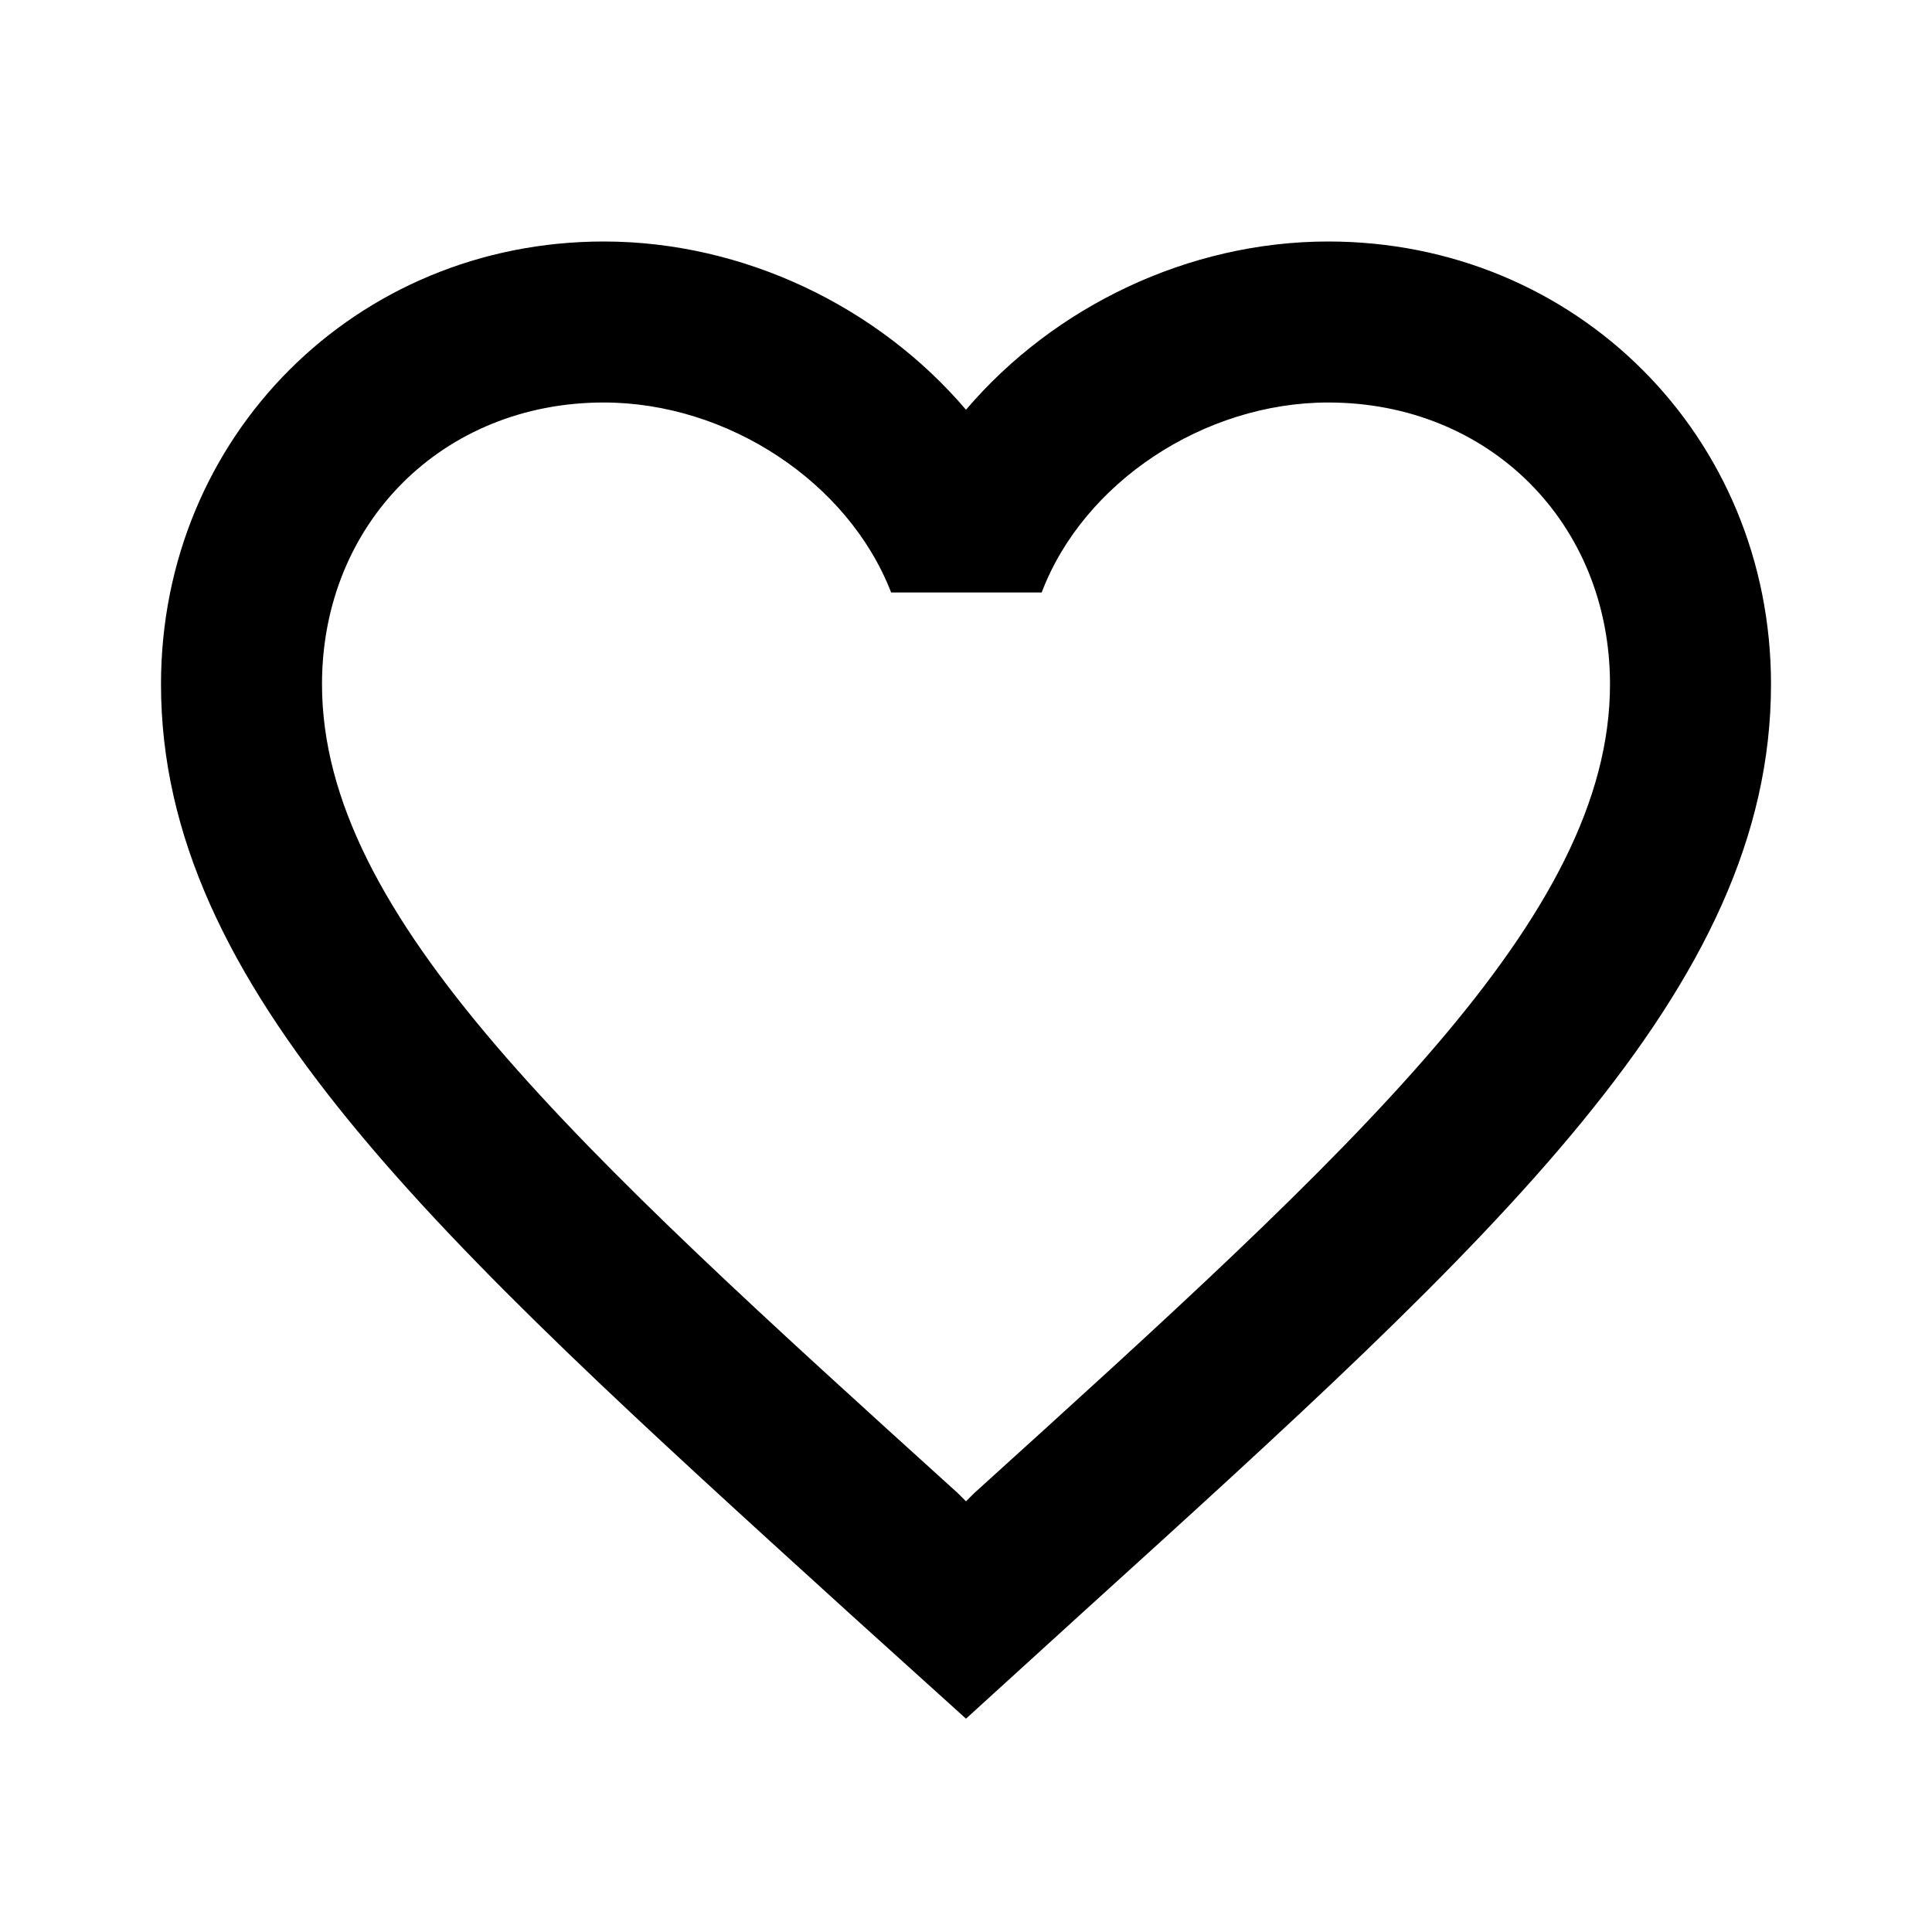
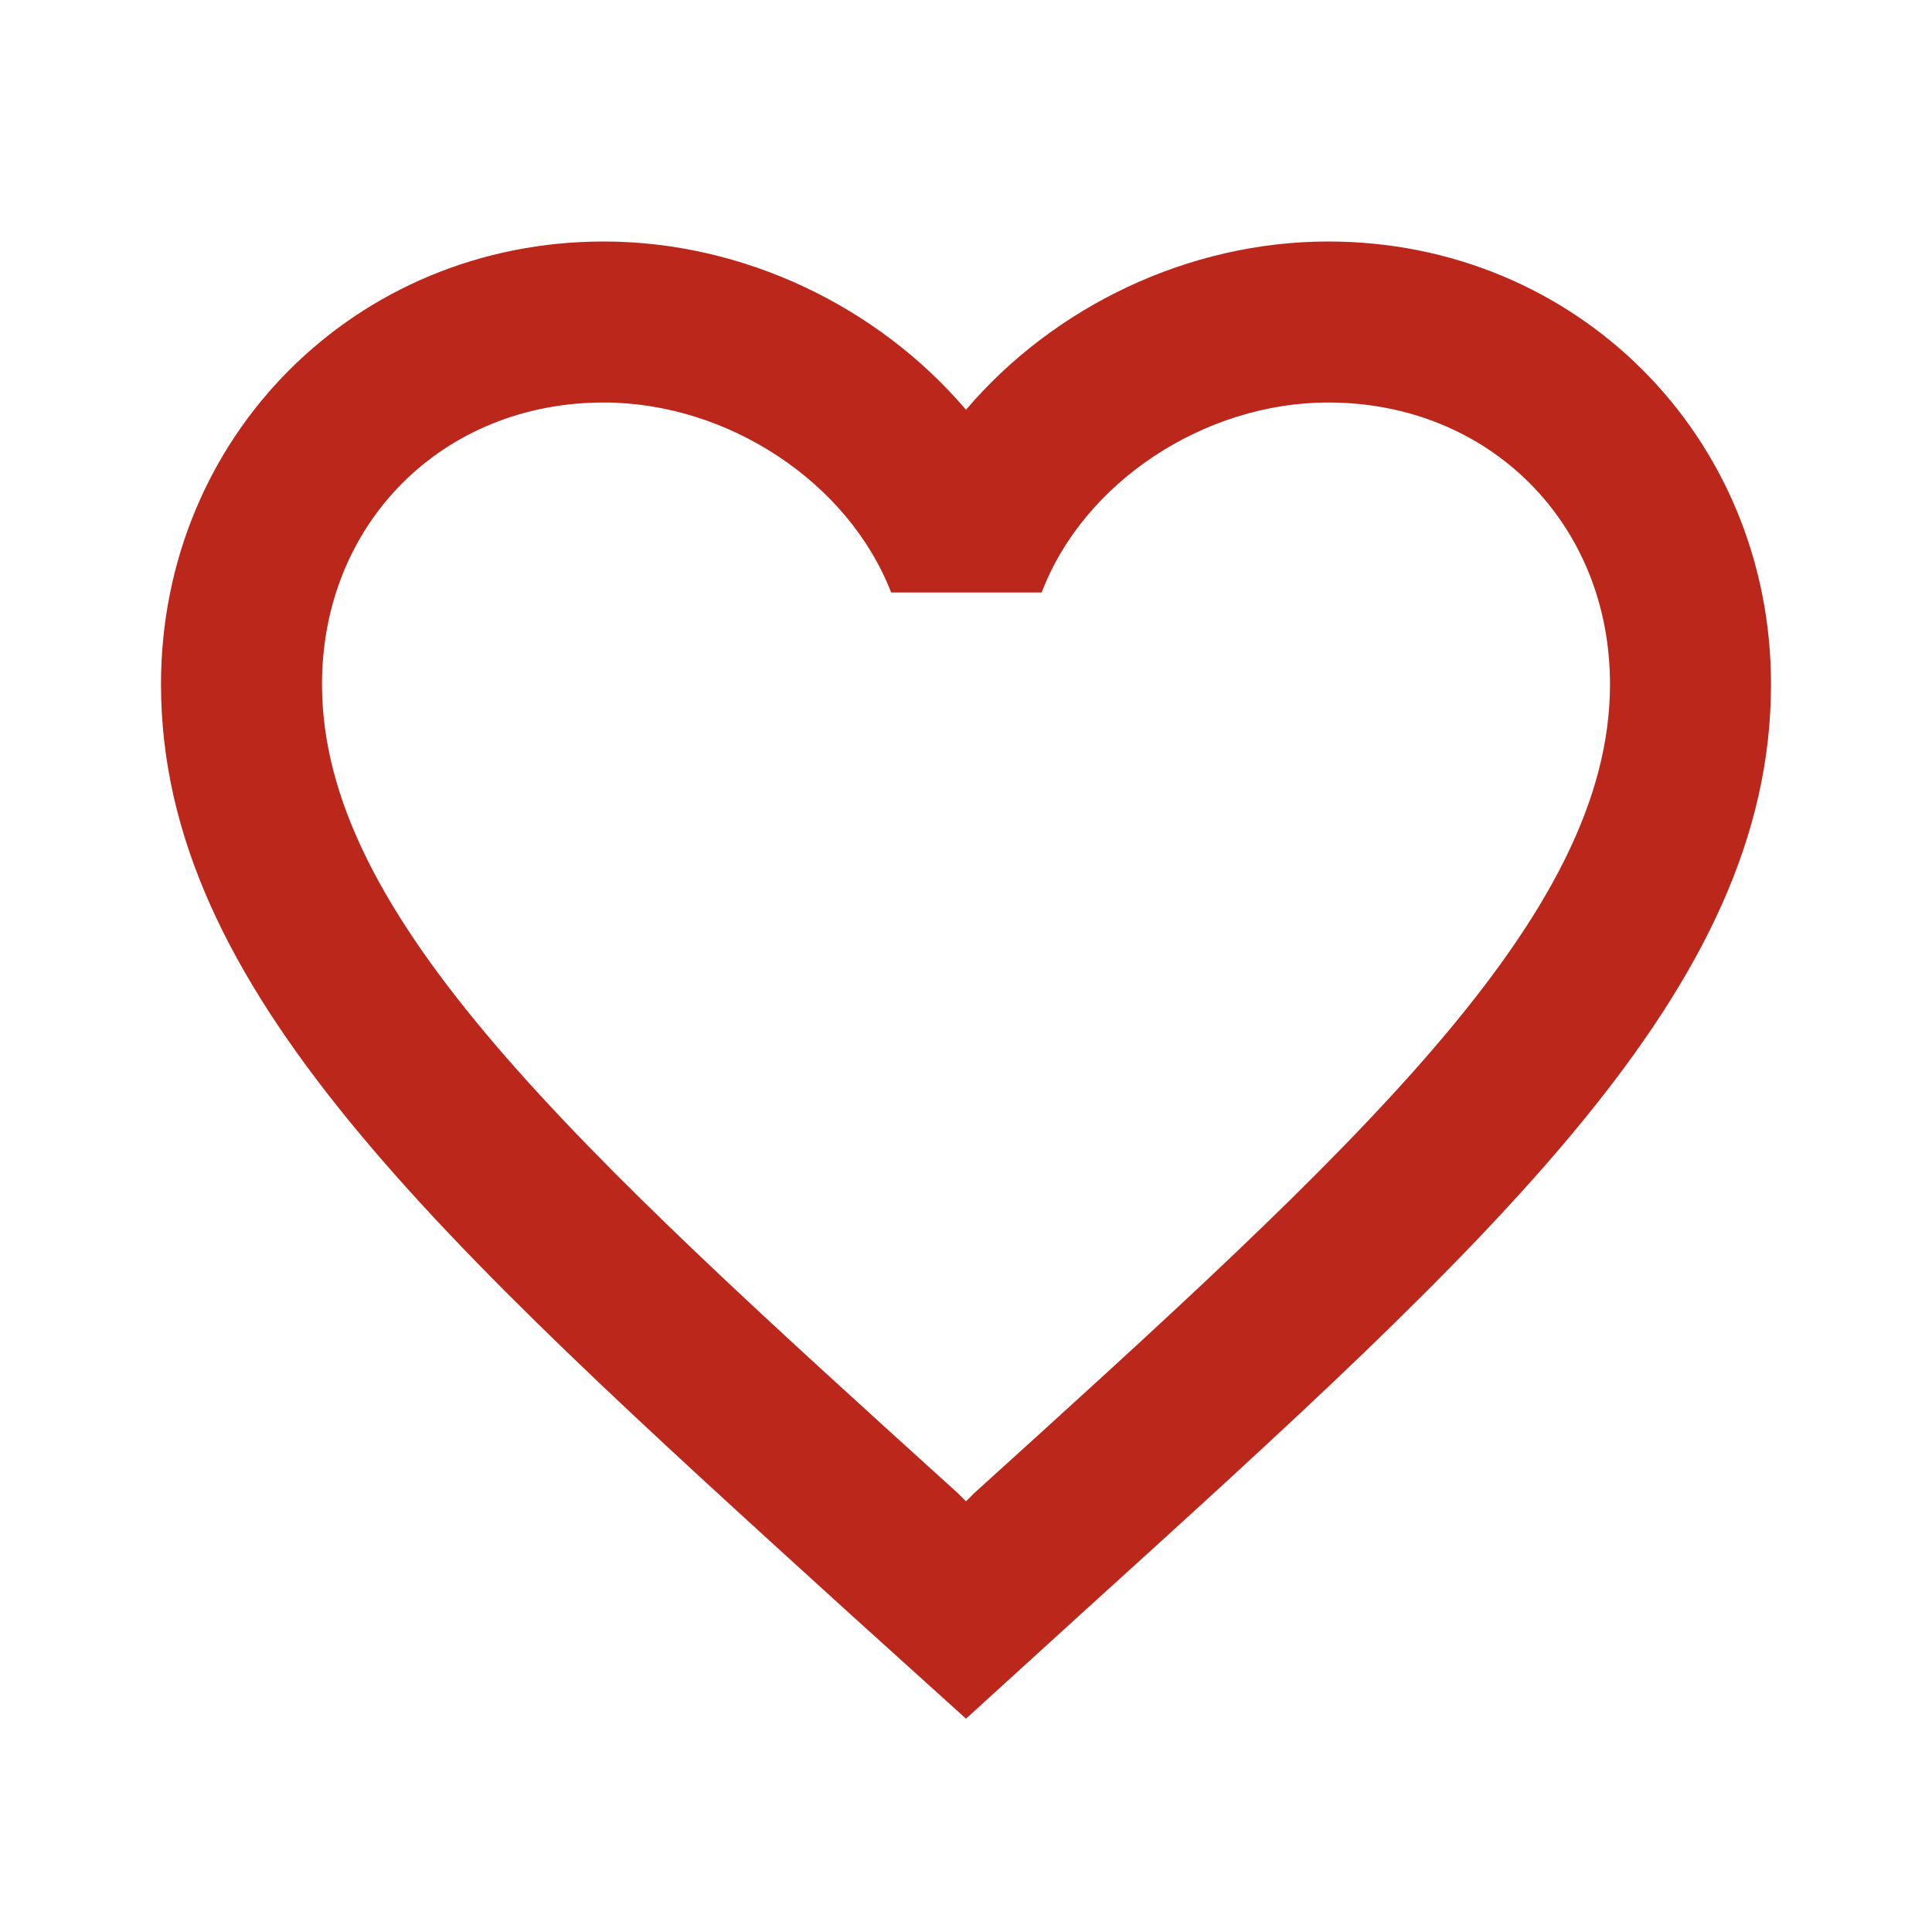
- <svg xmlns="http://www.w3.org/2000/svg" height="24px" viewBox="0 0 24 24" width="24px">
+ <svg xmlns="http://www.w3.org/2000/svg" height="24px" viewBox="0 0 24 24" width="24px" fill="#BB271A">
  <path d="M0 0h24v24H0V0z" fill="none" />
  <path d="M16.5 3c-1.74 0-3.41.81-4.5 2.09C10.91 3.81 9.24 3 7.5 3 4.42 3 2 5.42 2 8.5c0 3.78 3.4 6.86 8.55 11.54L12 21.35l1.45-1.32C18.6 15.36 22 12.28 22 8.5 22 5.42 19.58 3 16.5 3zm-4.4 15.55l-.1.1-.1-.1C7.14 14.24 4 11.39 4 8.5 4 6.5 5.5 5 7.5 5c1.54 0 3.04.99 3.57 2.36h1.87C13.46 5.99 14.96 5 16.5 5c2 0 3.5 1.5 3.5 3.5 0 2.89-3.14 5.74-7.9 10.05z" />
</svg>
